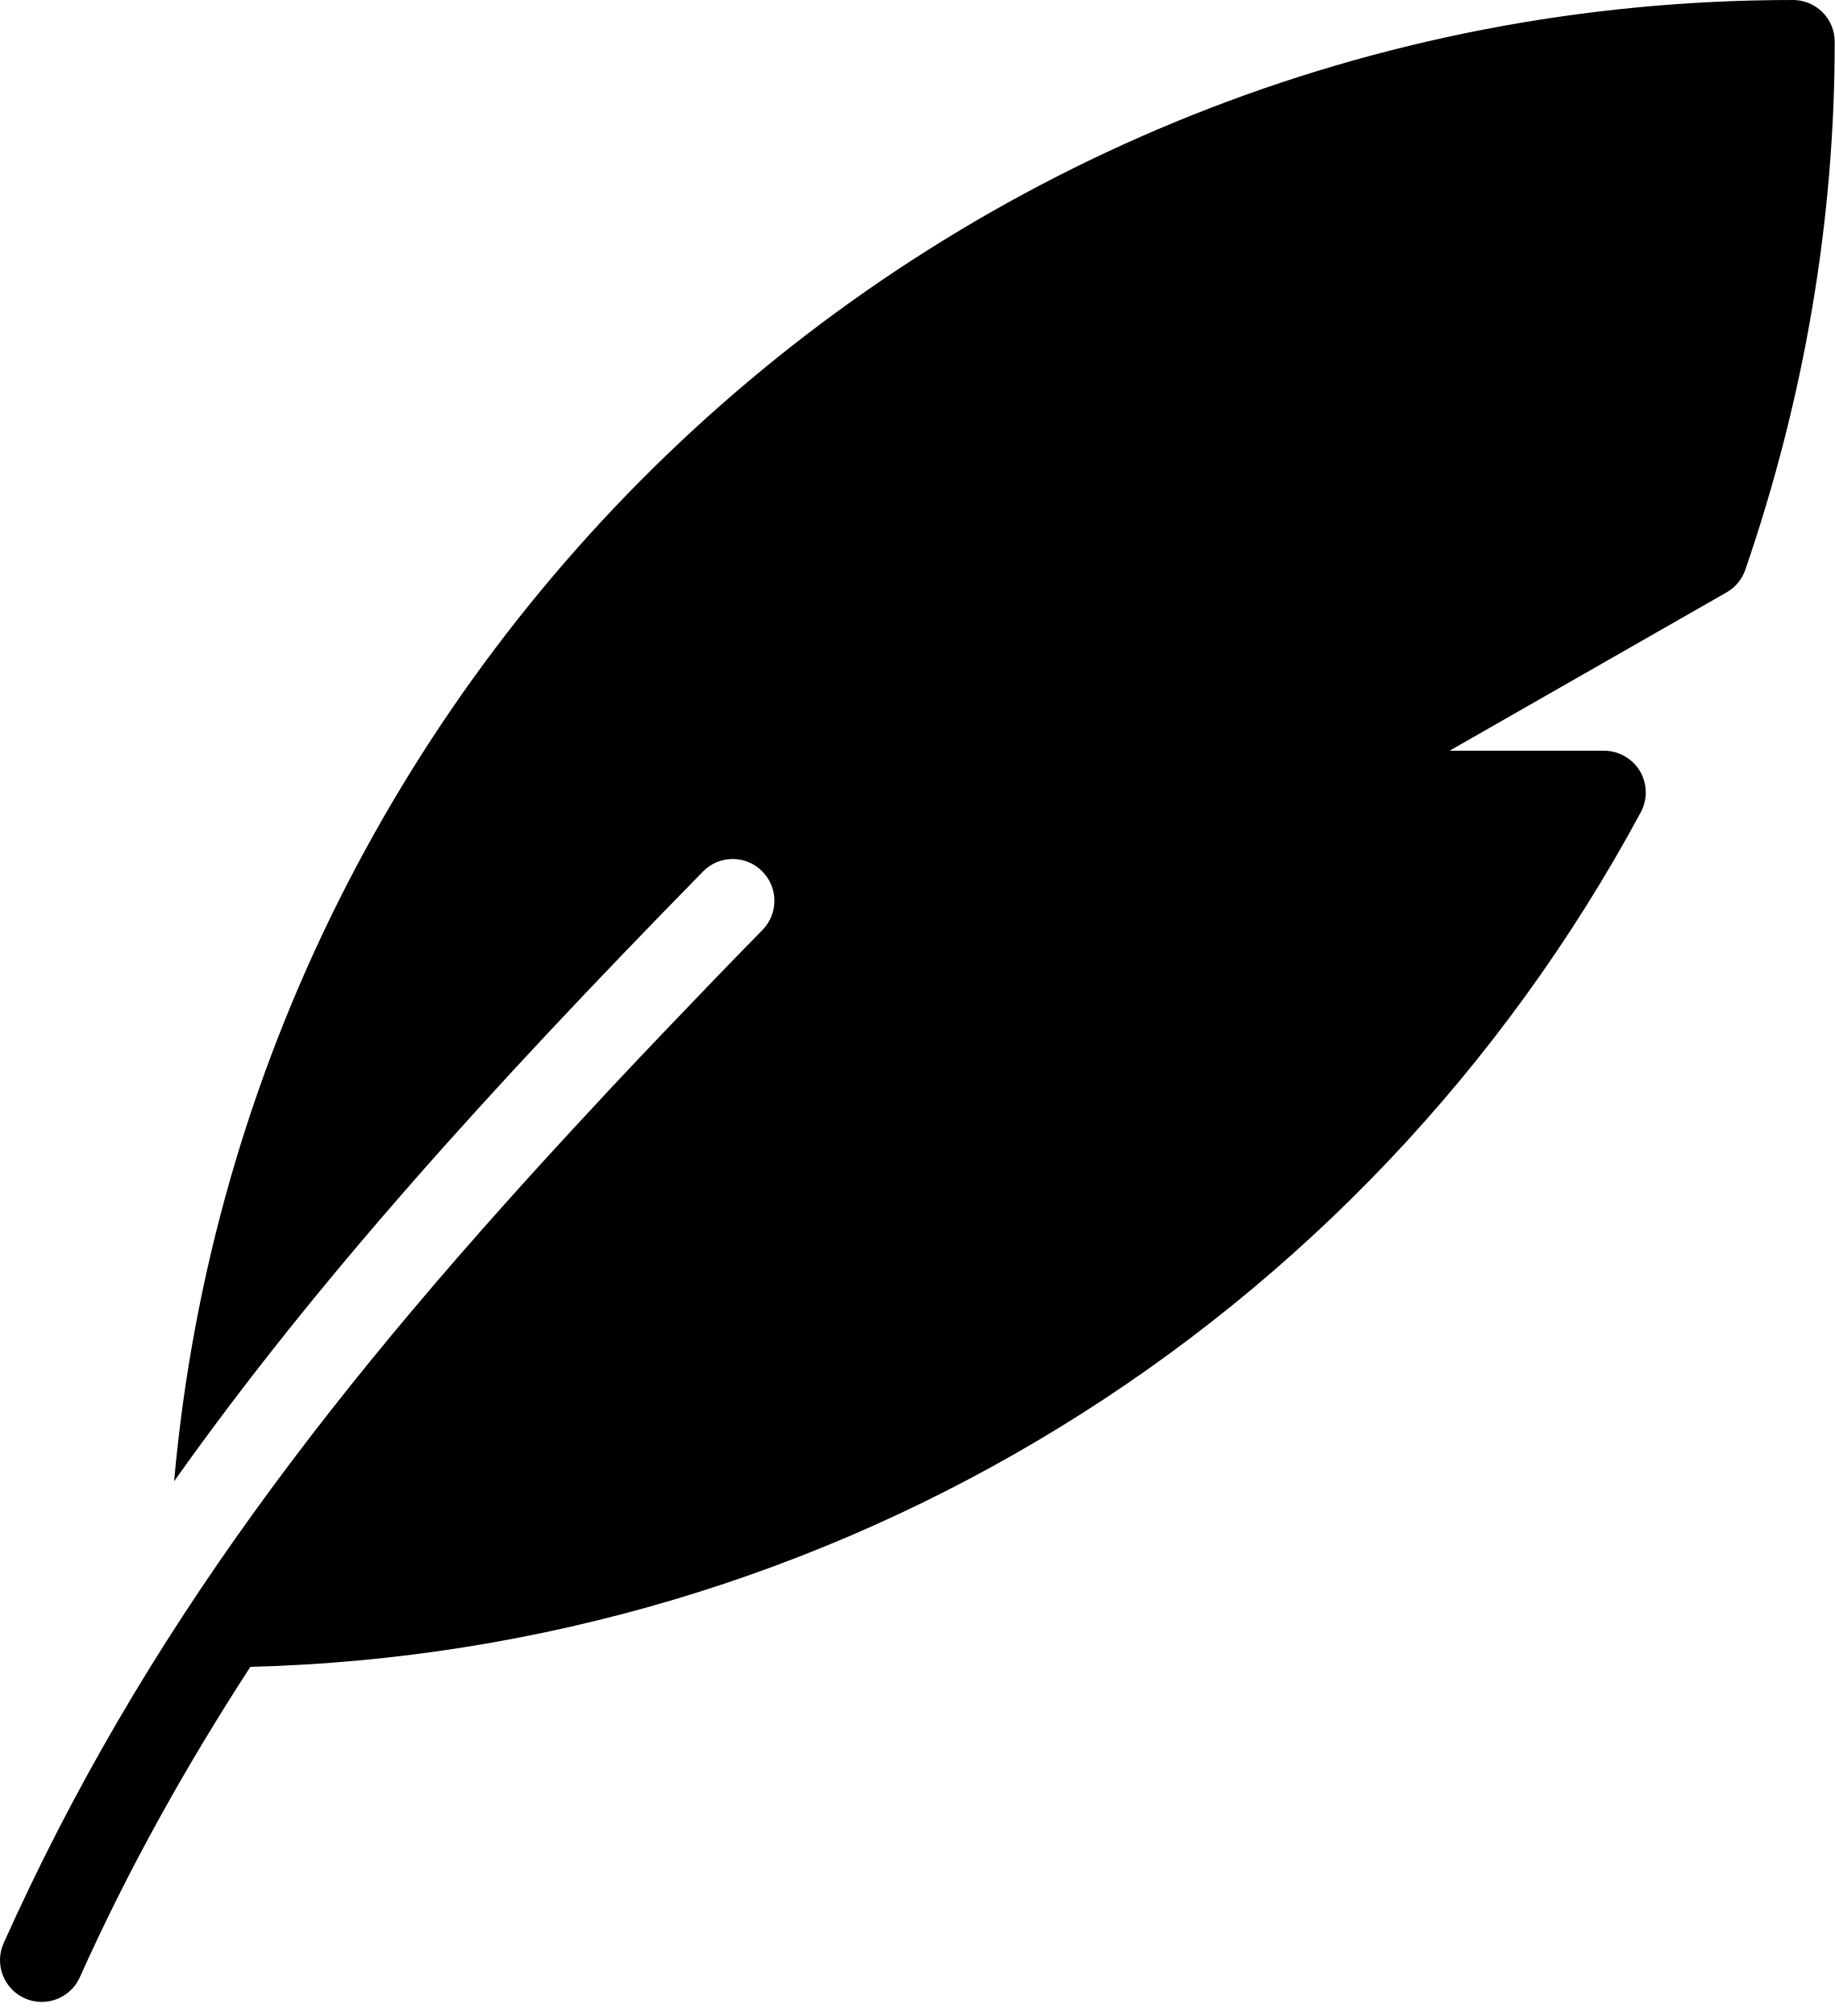
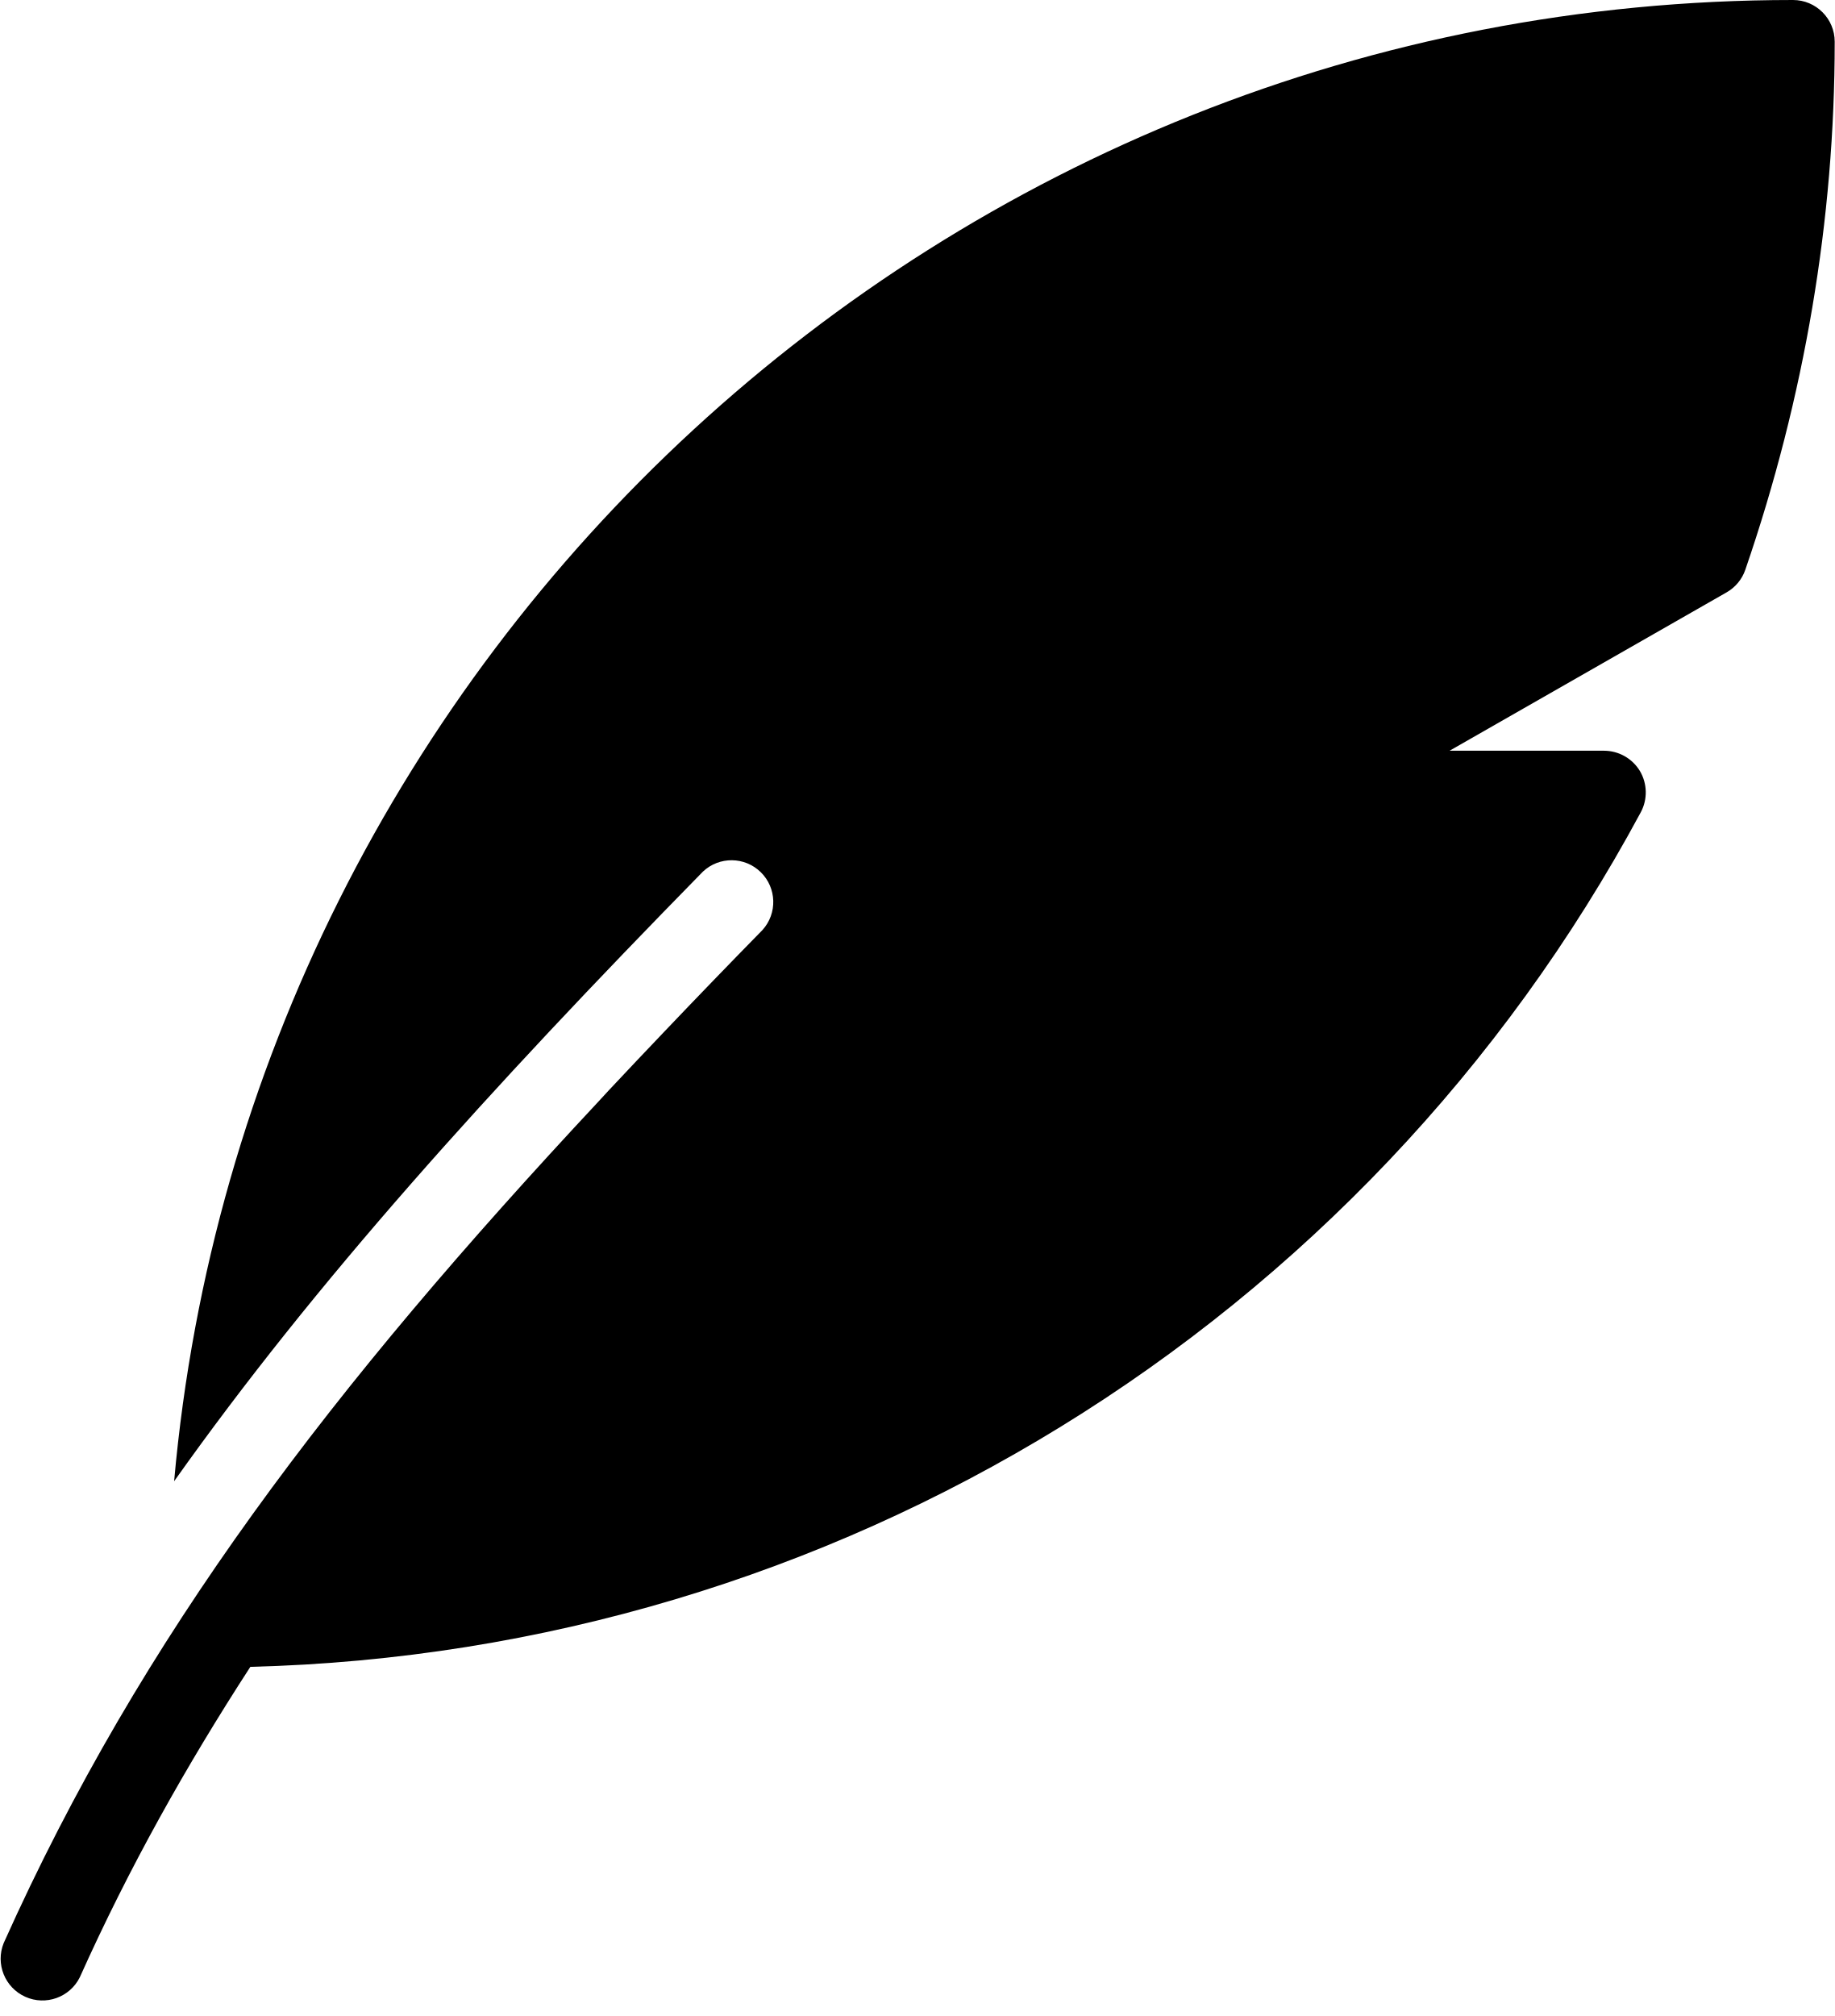
<svg xmlns="http://www.w3.org/2000/svg" class="menu_mobile-only menu__list__item__icon menu__list__item__icon_quill" viewBox="0 0 71 78">
-   <path d="M69.386,0 C36.581,0 9.598,25.237 6.738,57.31 C12.189,49.623 18.866,42.226 27.203,33.722 C27.822,33.083 28.848,33.07 29.484,33.699 C30.12,34.322 30.13,35.345 29.507,35.981 C28.251,37.259 26.977,38.586 25.695,39.928 C24.963,40.693 24.246,41.455 23.543,42.203 C23.414,42.342 23.285,42.481 23.156,42.623 C12.854,53.654 5.489,63.255 0.142,75.18 C-0.223,75.993 0.142,76.948 0.952,77.313 C1.168,77.41 1.391,77.455 1.613,77.455 C2.23,77.455 2.82,77.1 3.088,76.503 C4.992,72.259 7.203,68.322 9.688,64.491 C32.227,63.913 52.743,51.375 63.497,31.424 C63.764,30.924 63.751,30.32 63.461,29.83 C63.167,29.346 62.641,29.046 62.073,29.046 L56.096,29.046 L66.814,22.92 C67.153,22.727 67.415,22.414 67.54,22.046 C69.838,15.365 71,8.491 71,1.614 C71,0.723 70.277,0 69.386,0 Z" />
+   <path d="M69.386 0C36.581 0 9.598 25.237 6.738 57.31c5.451-7.687 12.128-15.084 20.465-23.588a1.615 1.615 0 0 1 2.304 2.26 382.092 382.092 0 0 0-3.812 3.946c-.732.765-1.449 1.527-2.152 2.275-.13.14-.258.278-.387.42C12.854 53.653 5.489 63.255.142 75.18a1.616 1.616 0 0 0 2.946 1.323c1.904-4.244 4.115-8.181 6.6-12.012a62.885 62.885 0 0 0 53.809-33.067c.267-.5.254-1.104-.036-1.594a1.626 1.626 0 0 0-1.388-.784h-5.977l10.718-6.126c.34-.193.6-.506.726-.874C69.838 15.366 71 8.49 71 1.614 71 .723 70.277 0 69.386 0z" />
</svg>
